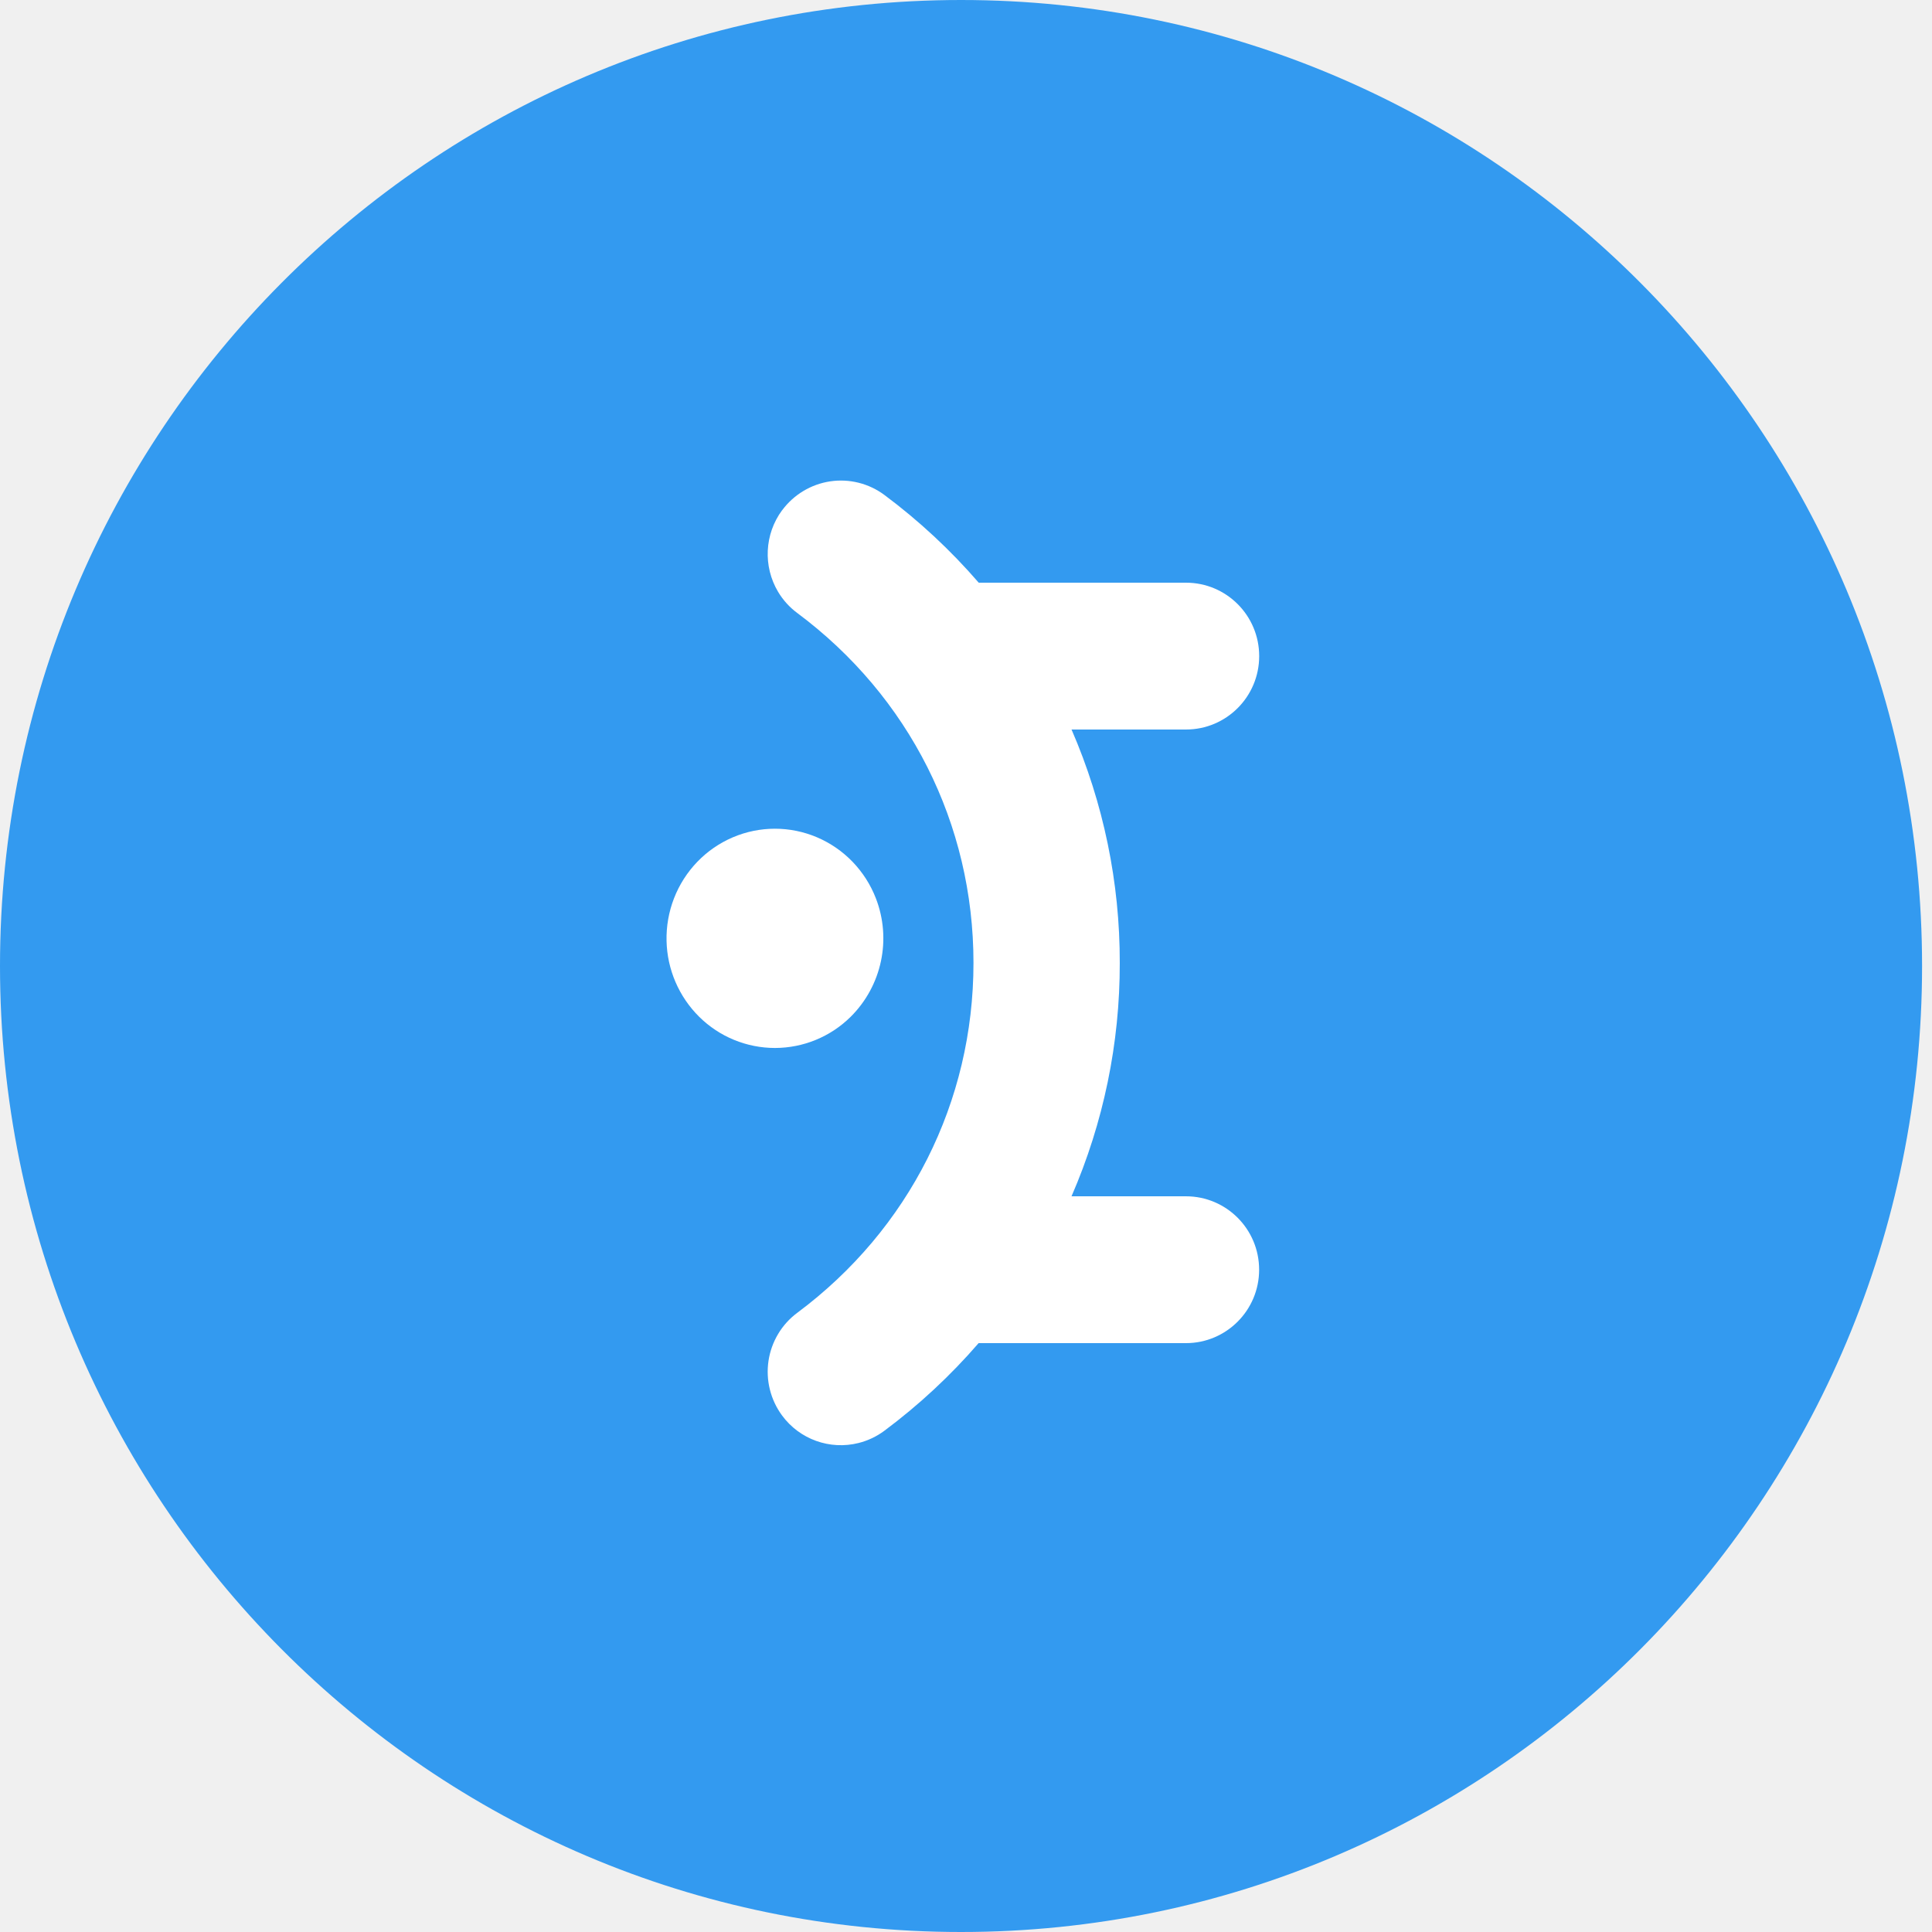
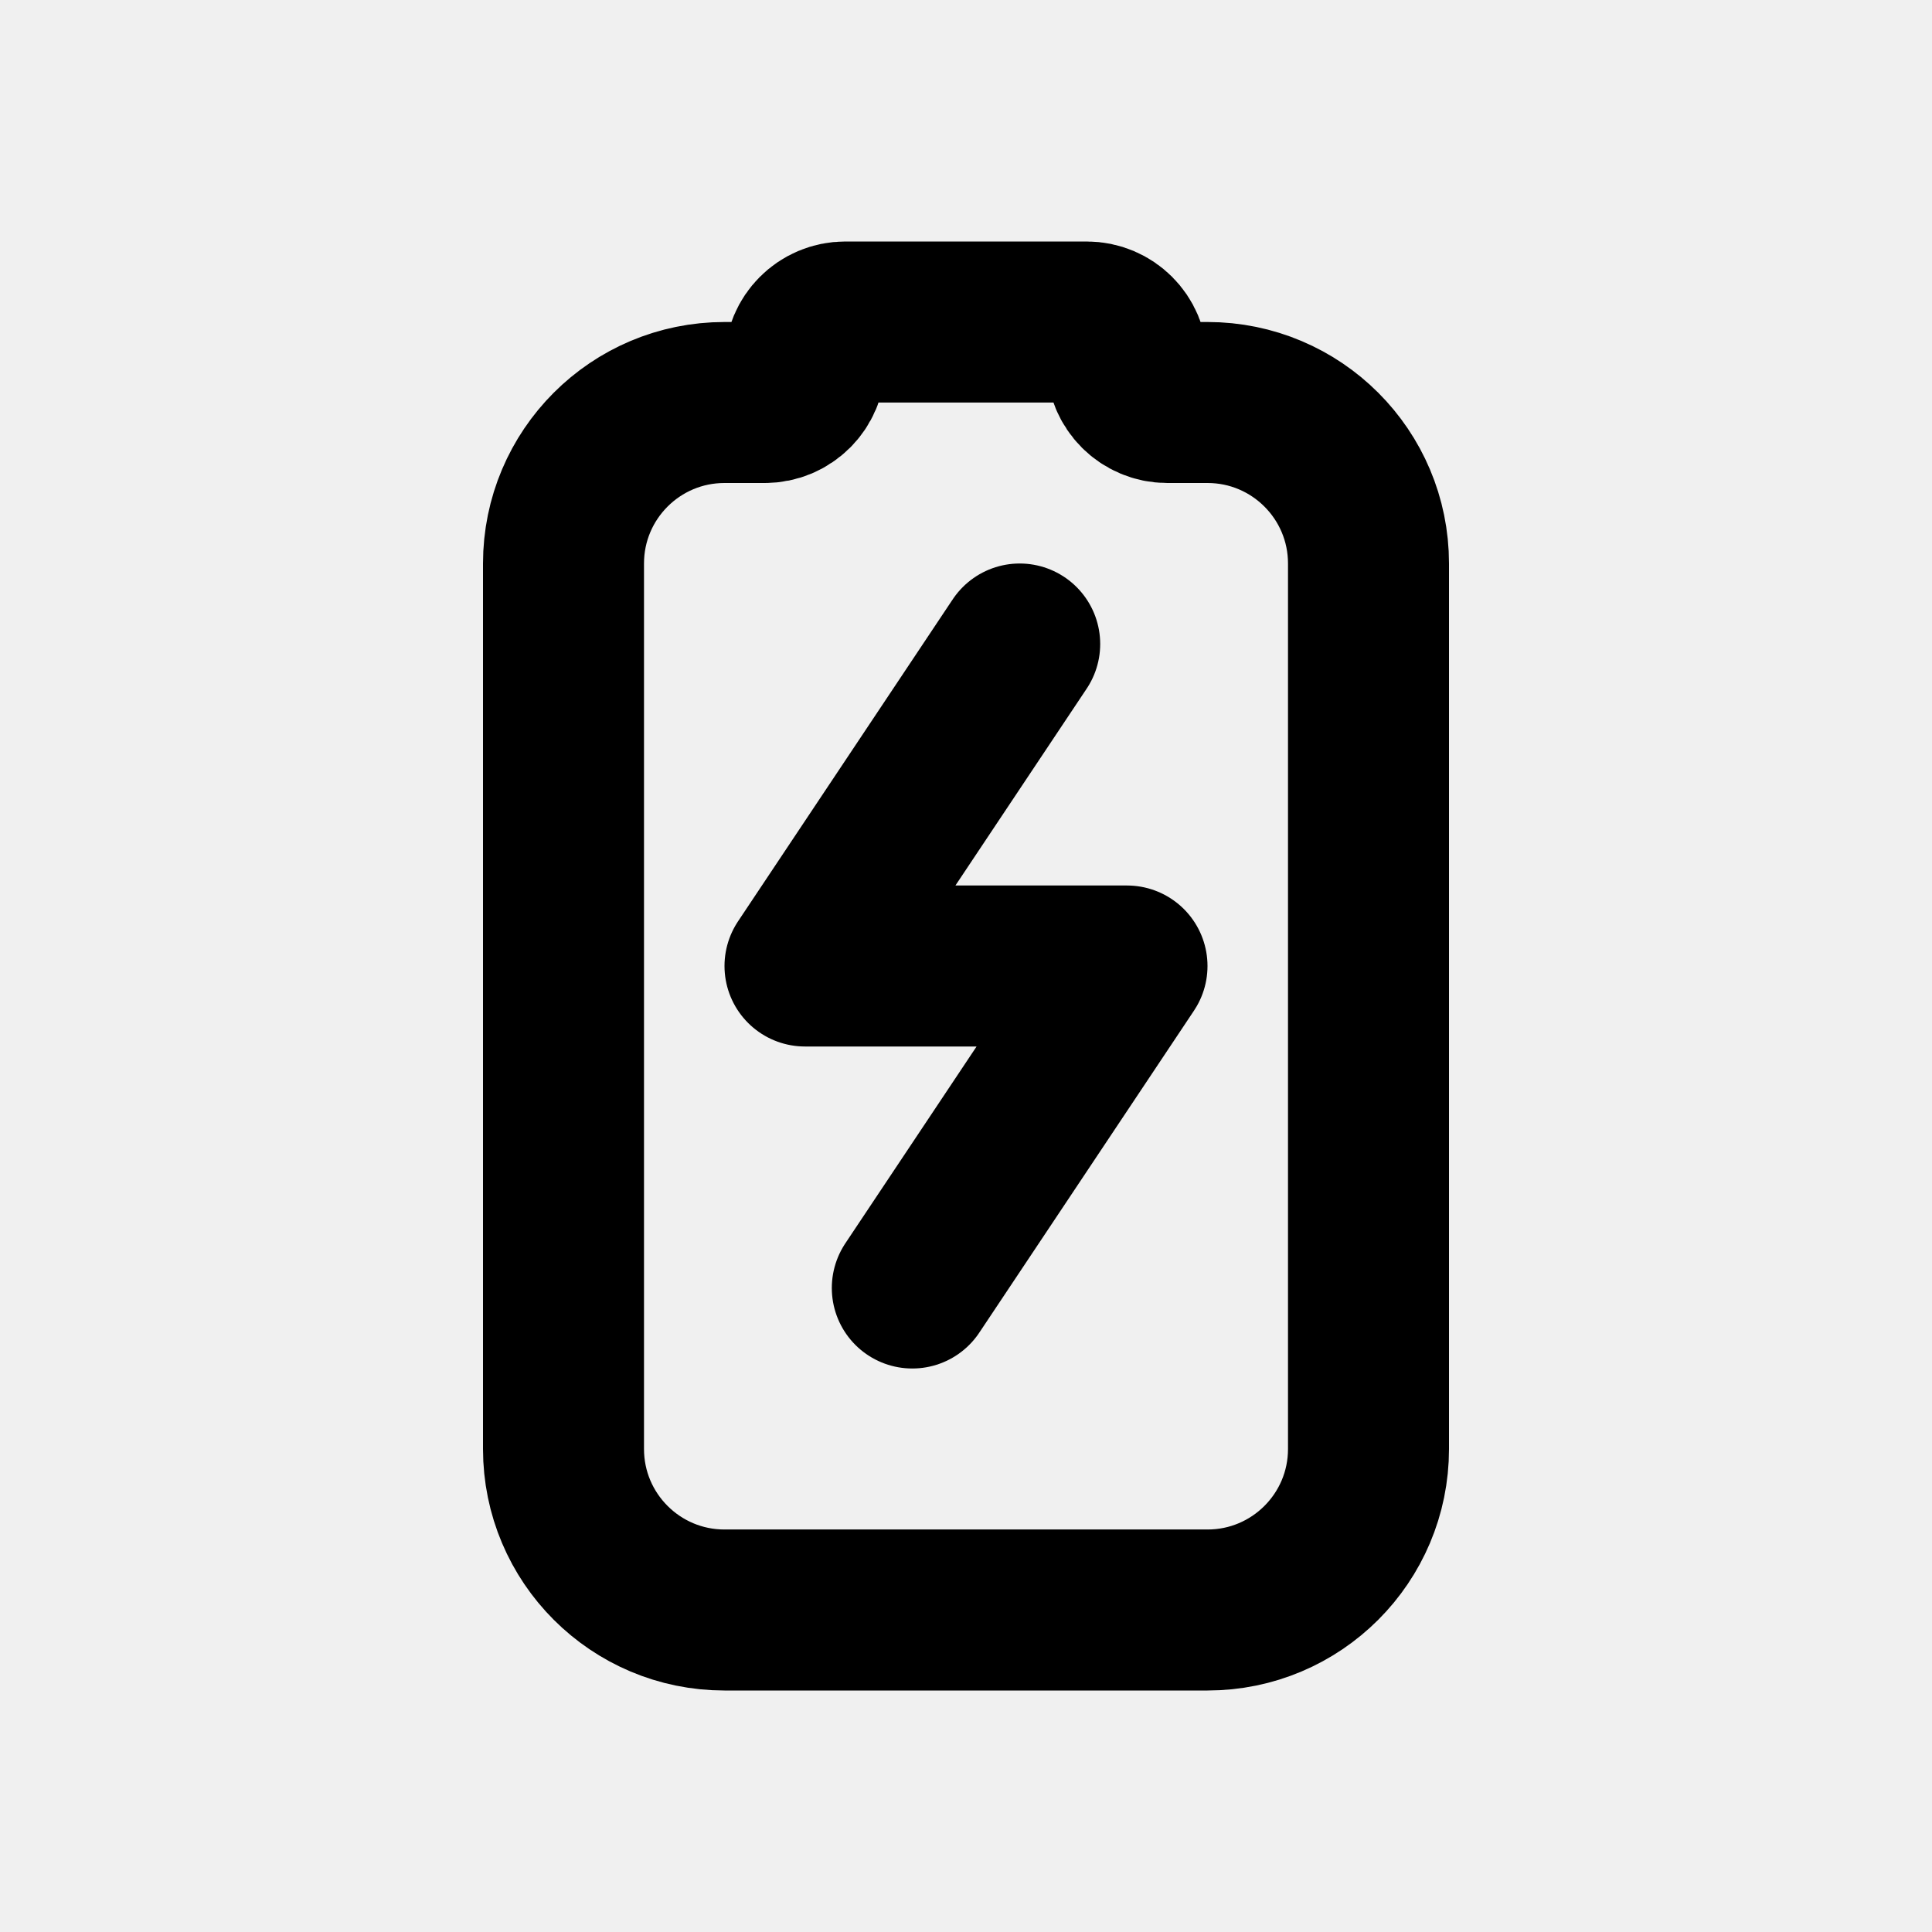
- <svg xmlns="http://www.w3.org/2000/svg" fill="none" viewBox="0 0 163 163">
-   <path fill="#339AF0" d="M162.162 81.5c0-45.011-36.301-81.5-81.08-81.5C36.301 0 0 36.489 0 81.5 0 126.51 36.301 163 81.081 163s81.081-36.49 81.081-81.5z" />
-   <path fill="#fff" d="M65.983 43.049a6.234 6.234 0 00-.336 6.884 6.14 6.14 0 001.618 1.786c9.444 7.036 14.866 17.794 14.866 29.52 0 11.726-5.422 22.484-14.866 29.52a6.145 6.145 0 00-1.616 1.786 6.21 6.21 0 00-.694 4.693 6.21 6.21 0 001.028 2.186 6.151 6.151 0 006.457 2.319 6.154 6.154 0 002.177-1.035 50.083 50.083 0 007.947-7.39h17.493c3.406 0 6.174-2.772 6.174-6.194s-2.762-6.194-6.174-6.194h-9.655a49.165 49.165 0 004.071-19.69 49.167 49.167 0 00-4.07-19.692h9.66c3.406 0 6.173-2.771 6.173-6.194 0-3.422-2.762-6.193-6.173-6.193H82.574a50.112 50.112 0 00-7.952-7.397 6.15 6.15 0 00-4.578-1.153 6.189 6.189 0 00-4.055 2.438h-.006z" />
-   <path fill="#fff" fill-rule="evenodd" d="M56.236 79.391a9.342 9.342 0 01.632-3.608 9.262 9.262 0 011.967-3.077 9.143 9.143 0 012.994-2.063 9.06 9.06 0 017.103 0 9.145 9.145 0 012.995 2.063 9.262 9.262 0 011.967 3.077 9.339 9.339 0 01-2.125 10.003 9.094 9.094 0 01-6.388 2.63 9.094 9.094 0 01-6.39-2.63 9.3 9.3 0 01-2.755-6.395z" clip-rule="evenodd" />
+ <svg xmlns="http://www.w3.org/2000/svg" width="24" height="24" viewBox="0 0 24 24" fill="none" stroke="currentColor" stroke-width="2" stroke-linecap="round" stroke-linejoin="round" class="icon icon-tabler icons-tabler-outline icon-tabler-battery-vertical-charging">
+   <path stroke="none" d="M0 0h24v24H0z" fill="none" />
+   <path d="M7 18v-11a2 2 0 0 1 2 -2h.5a.5 .5 0 0 0 .5 -.5a.5 .5 0 0 1 .5 -.5h3a.5 .5 0 0 1 .5 .5a.5 .5 0 0 0 .5 .5h.5a2 2 0 0 1 2 2v11a2 2 0 0 1 -2 2h-6a2 2 0 0 1 -2 -2" />
+   <path d="M12.667 8l-2.667 4h4l-2.667 4" />
</svg>
